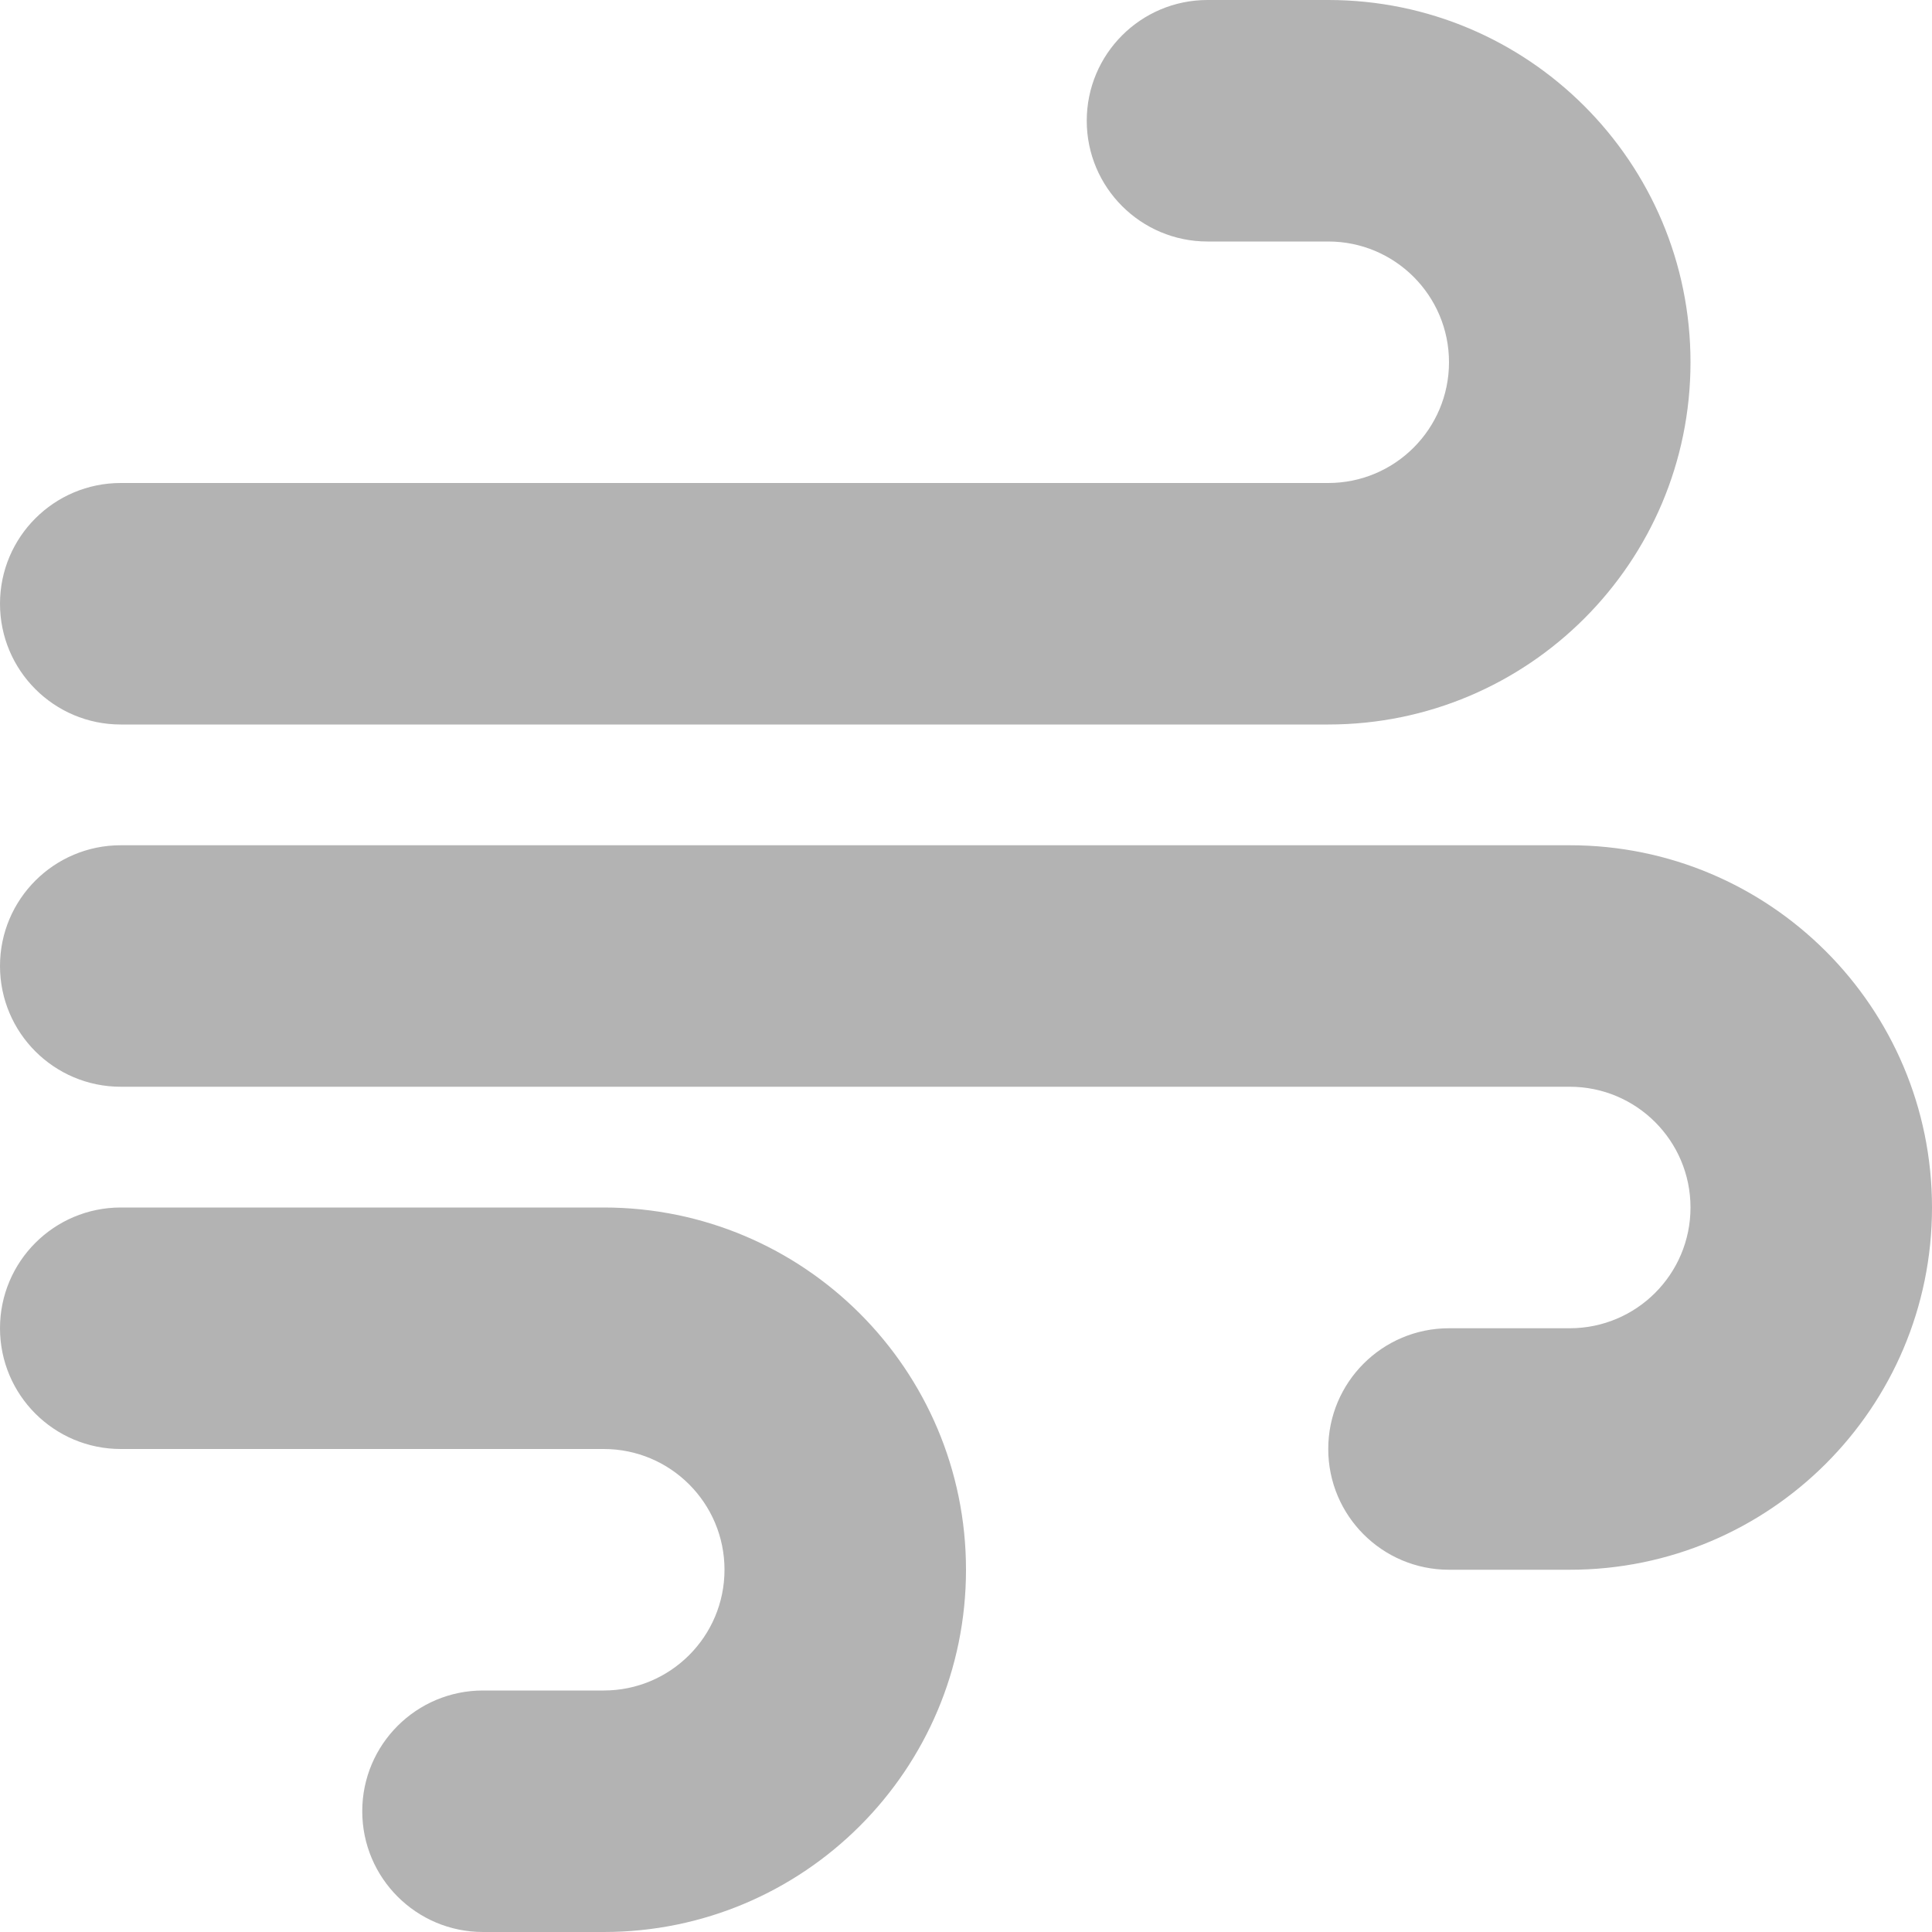
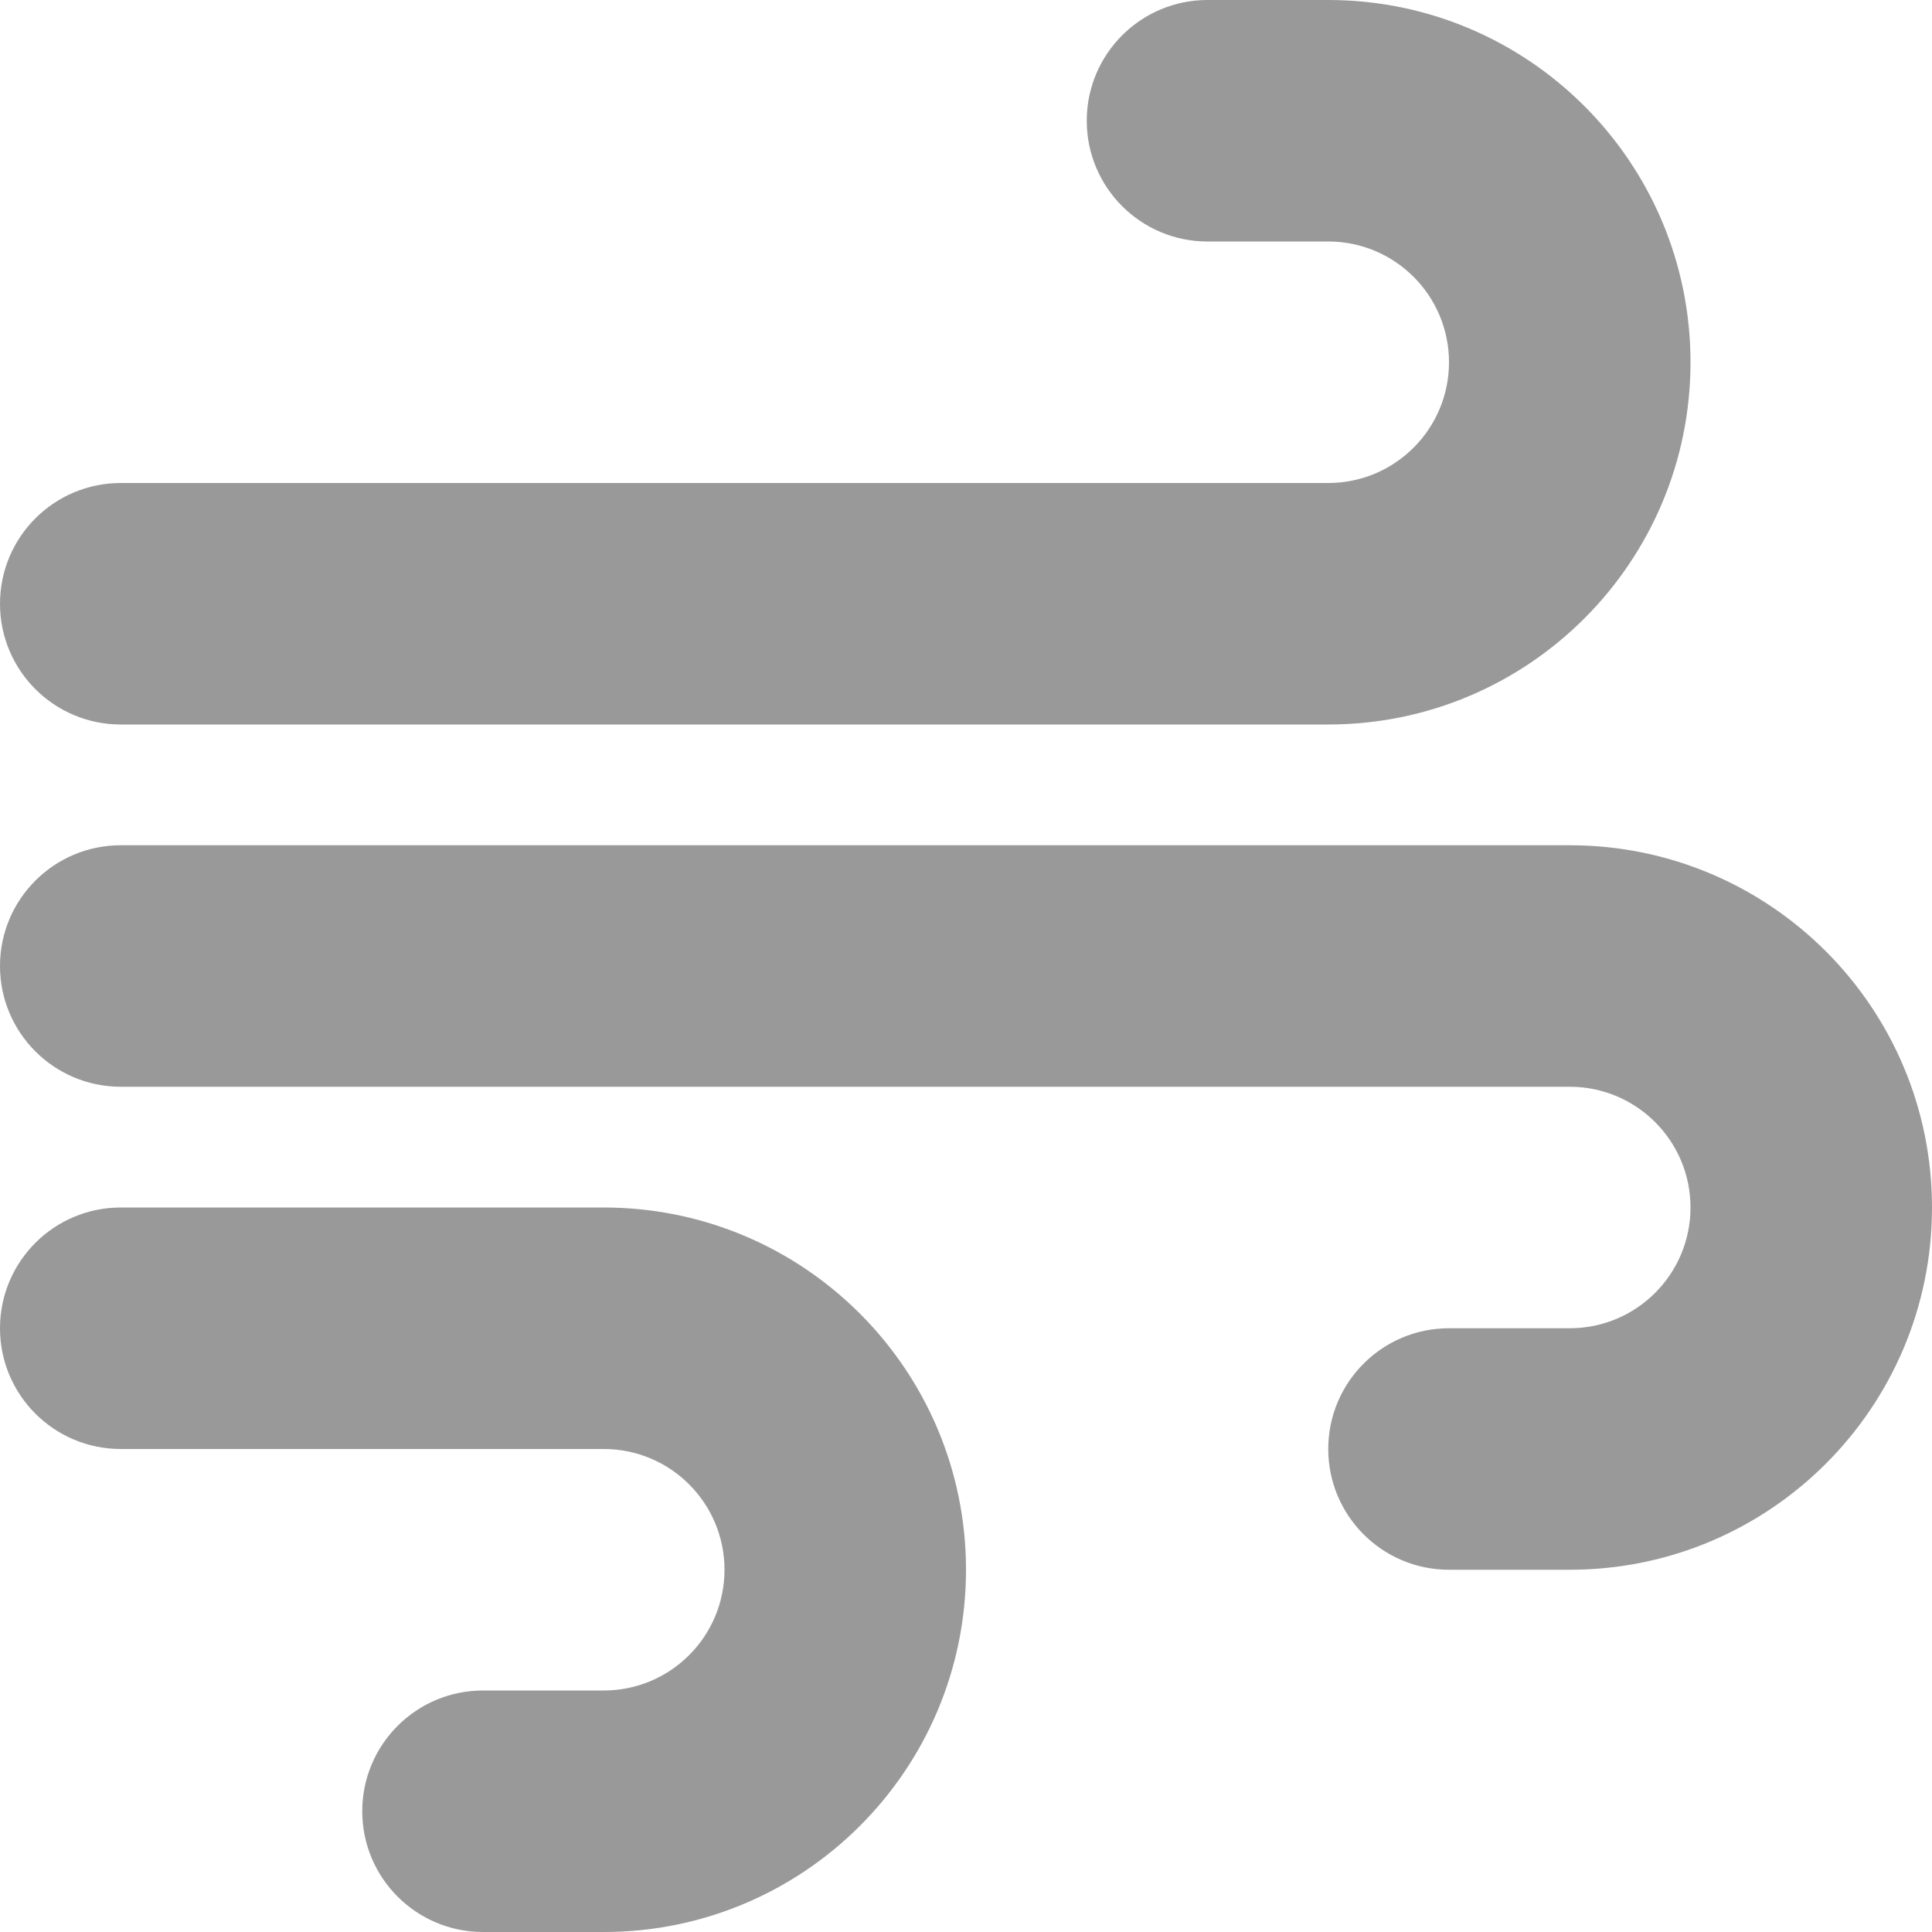
- <svg xmlns="http://www.w3.org/2000/svg" viewBox="0 0 512 512" fill-opacity=".3">
+ <svg xmlns="http://www.w3.org/2000/svg" viewBox="0 0 512 512" fill-opacity=".4">
  <path d="M288 32a32 32 0 0 0 32 32h32a32 32 0 1 1 0 64H32a32 32 0 1 0 0 64h320a96 96 0 0 0 0-192h-32a32 32 0 0 0-32 32zm64 352a32 32 0 0 0 32 32h32a96 96 0 0 0 0-192H32a32 32 0 1 0 0 64h384a32 32 0 1 1 0 64h-32a32 32 0 0 0-32 32zM128 512h32a96 96 0 0 0 0-192H32a32 32 0 1 0 0 64h128a32 32 0 1 1 0 64h-32a32 32 0 1 0 0 64z" />
</svg>
